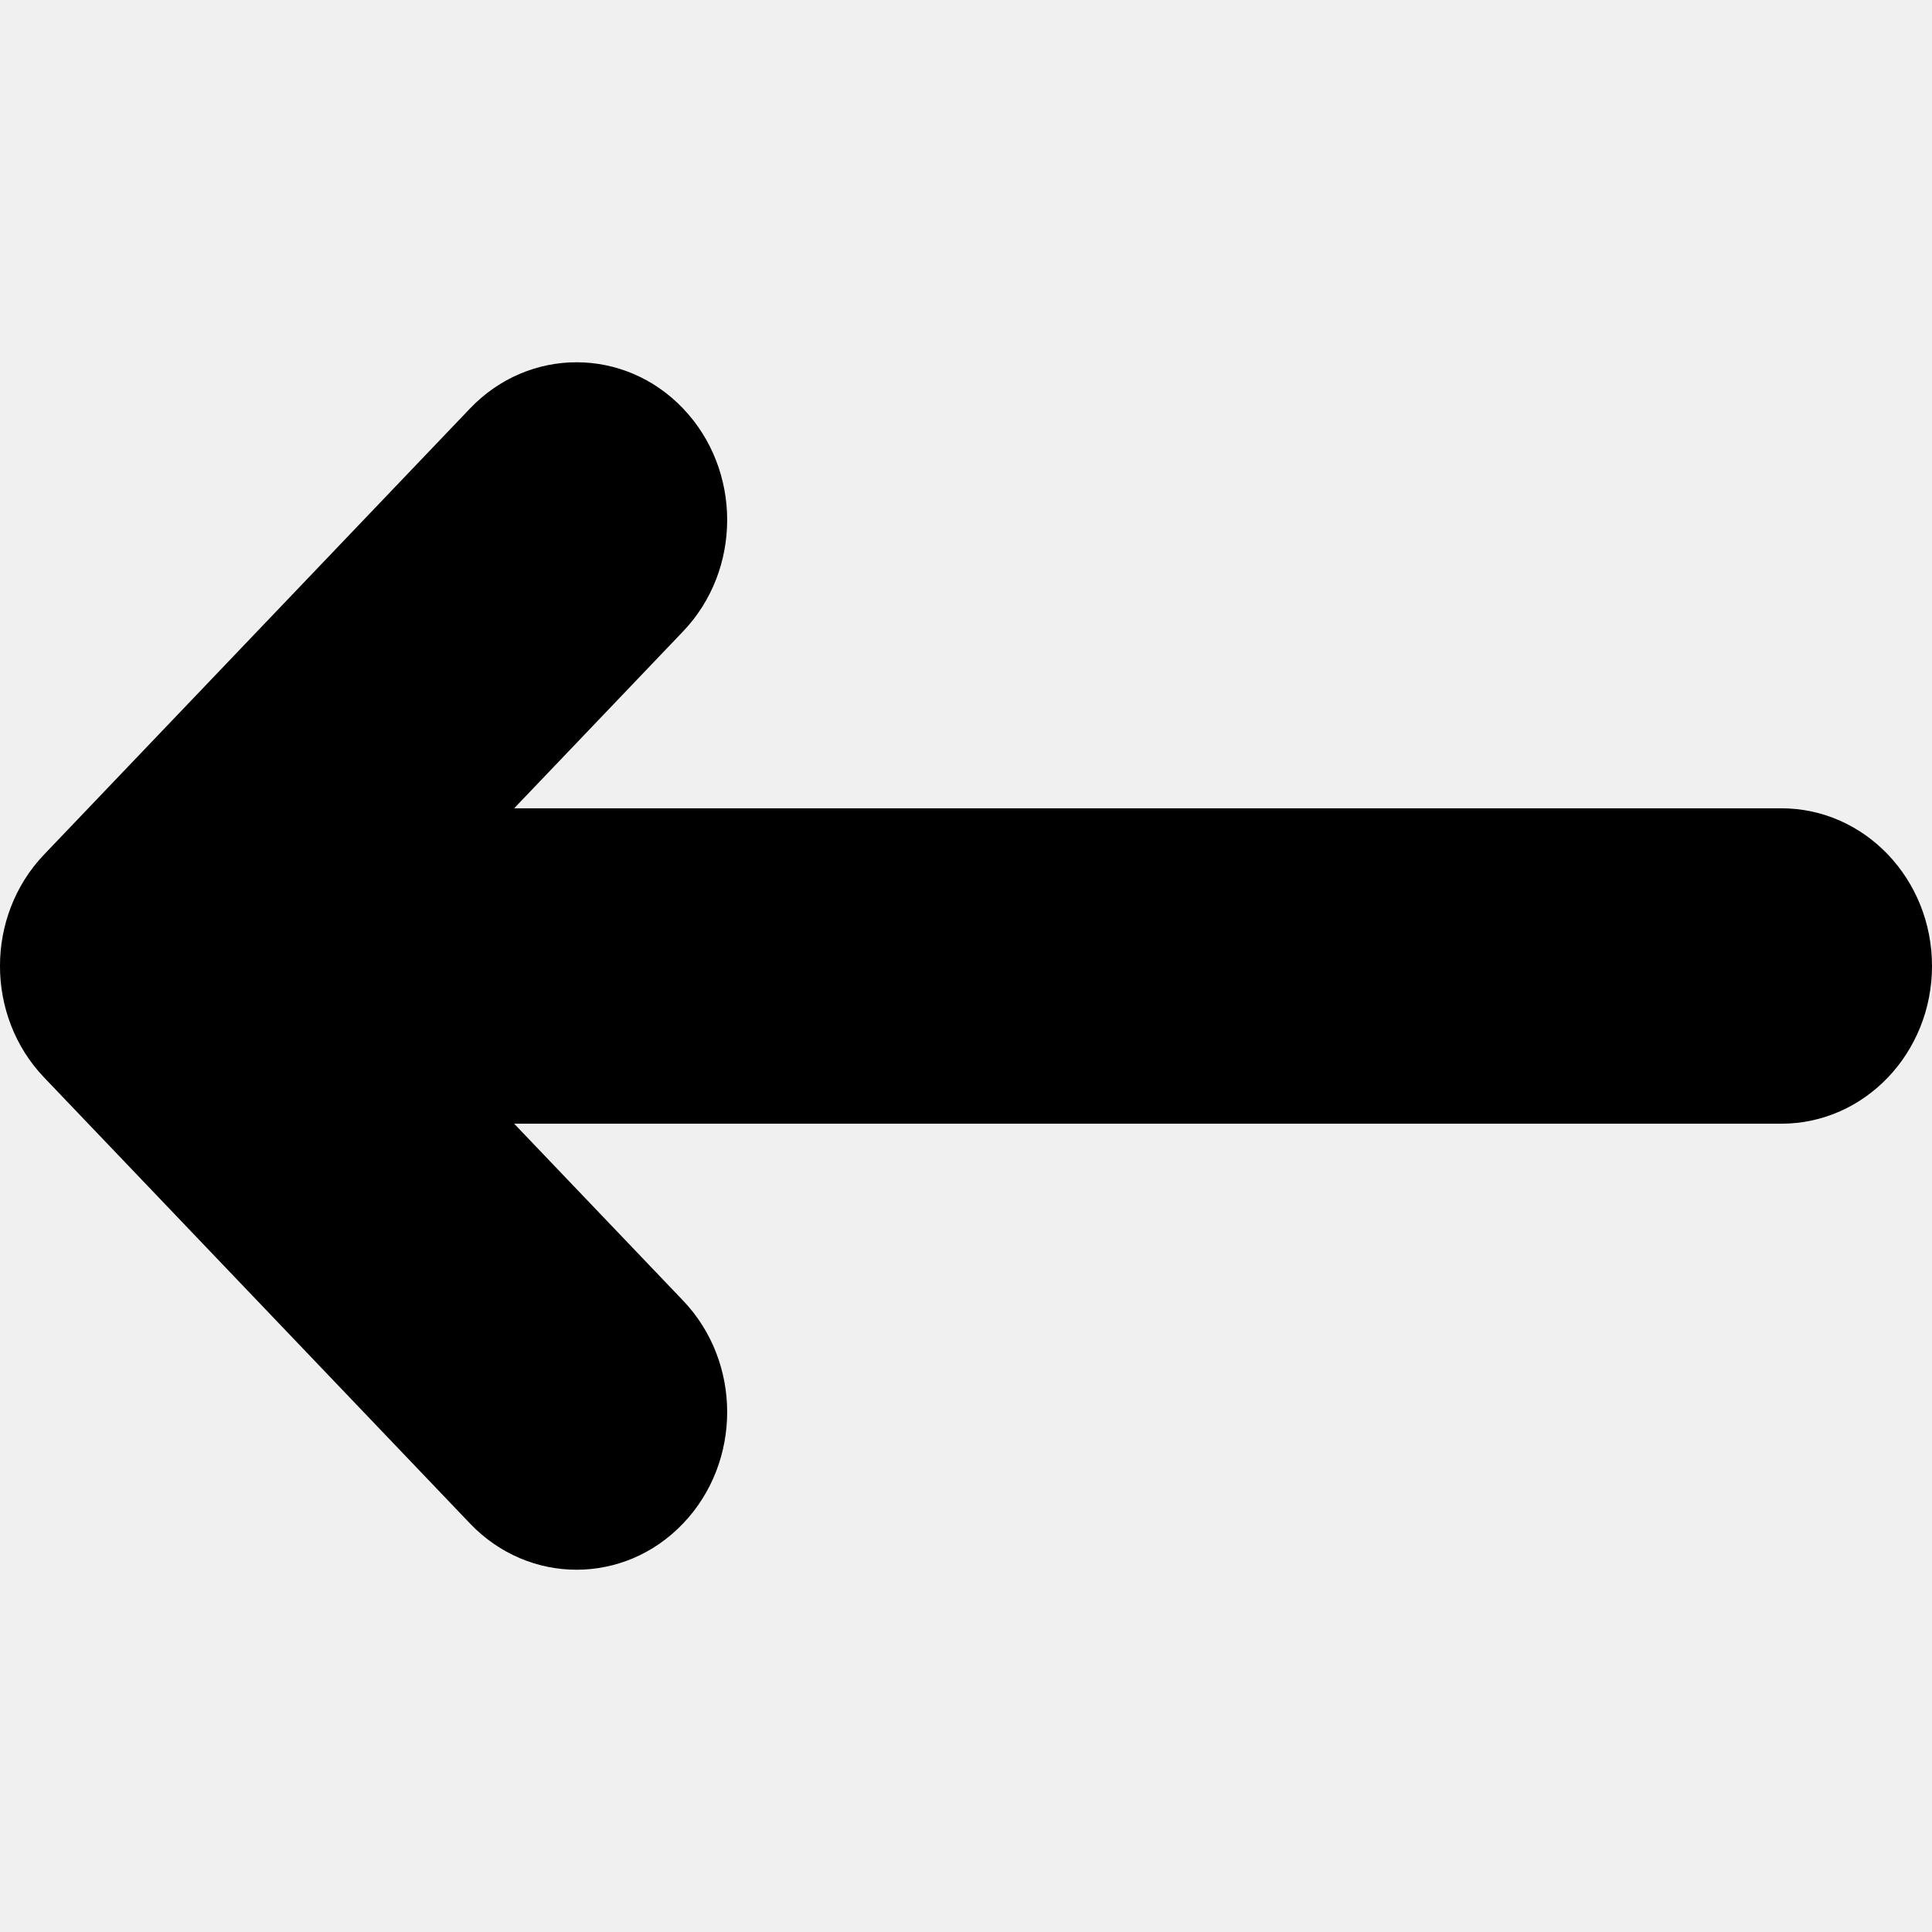
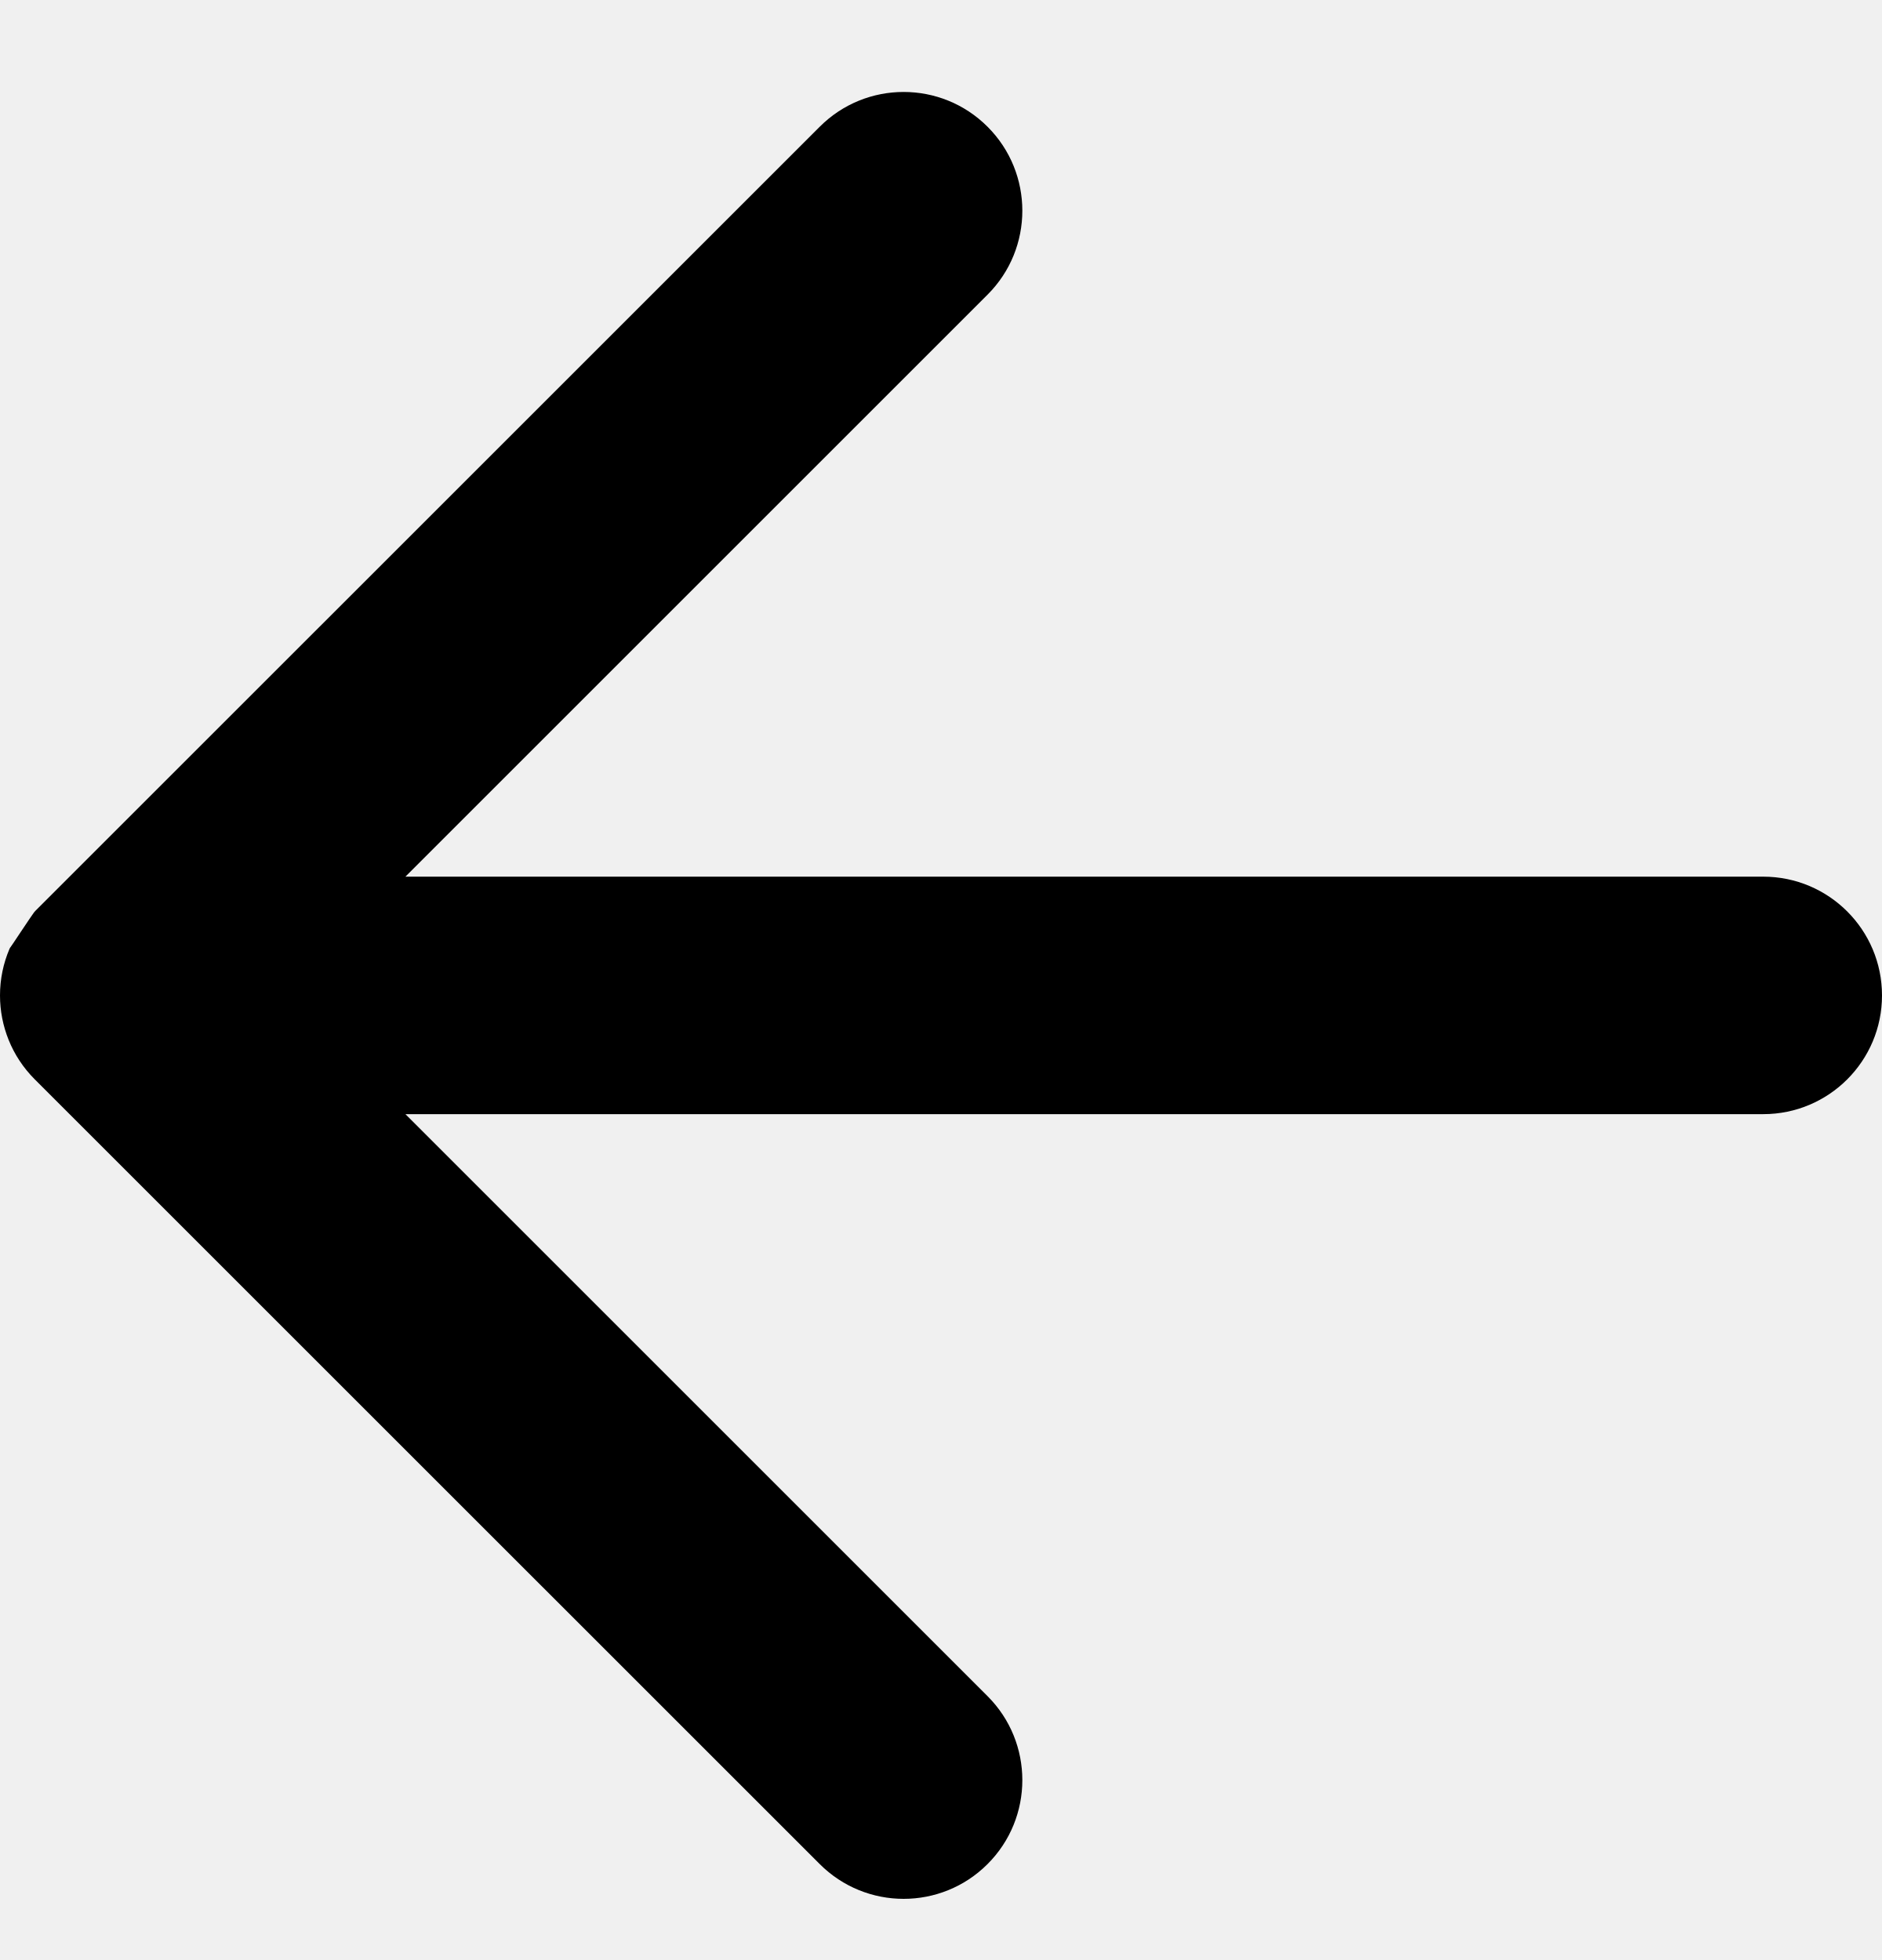
- <svg xmlns="http://www.w3.org/2000/svg" width="24" height="24" viewBox="0 0 24 24" fill="none">
-   <path d="M5.839 5.074C6.57 4.309 7.755 4.309 8.485 5.074C9.216 5.839 9.216 7.079 8.485 7.844L6.387 10.041L22.129 10.041C23.162 10.041 24 10.918 24 12C24 13.082 23.162 13.959 22.129 13.959L6.387 13.959L8.485 16.156C9.216 16.921 9.216 18.161 8.485 18.926C7.755 19.691 6.57 19.691 5.839 18.926L0.548 13.385C-0.183 12.62 -0.183 11.38 0.548 10.615L5.839 5.074Z" fill="black" />
+ <svg xmlns="http://www.w3.org/2000/svg" width="24" height="25" viewBox="0 0 24 25" fill="none">
+   <g clip-path="url(#clip0)">
+     <path fill-rule="evenodd" clip-rule="evenodd" d="M12.594 23.776C12.003 24.368 11.044 24.368 10.453 23.776L0.443 13.767C0.296 13.62 0.184 13.448 0.11 13.264C0.039 13.087 0 12.896 0 12.697C0 12.487 0.043 12.286 0.121 12.103C0.125 12.093 0.131 12.083 0.139 12.075L0.137 12.077L0.146 12.064C0.154 12.053 0.164 12.038 0.176 12.02C0.201 11.983 0.233 11.935 0.266 11.885C0.304 11.828 0.344 11.768 0.376 11.721C0.392 11.698 0.406 11.677 0.417 11.662C0.422 11.654 0.427 11.647 0.431 11.642C0.434 11.638 0.44 11.629 0.448 11.622L0.449 11.62L10.453 1.617C11.044 1.025 12.003 1.025 12.594 1.617C13.185 2.208 13.185 3.167 12.594 3.758L5.17 11.182L22.486 11.182C23.322 11.182 24 11.86 24 12.697C24 13.533 23.322 14.211 22.486 14.211L5.17 14.211L12.594 21.635C13.185 22.226 13.185 23.185 12.594 23.776Z" fill="black" />
+   </g>
+   <defs>
+     <clipPath id="clip0">
+       <rect width="24" height="24" fill="white" transform="matrix(1 0 0 -1 0 24.7)" />
+     </clipPath>
+   </defs>
</svg>
